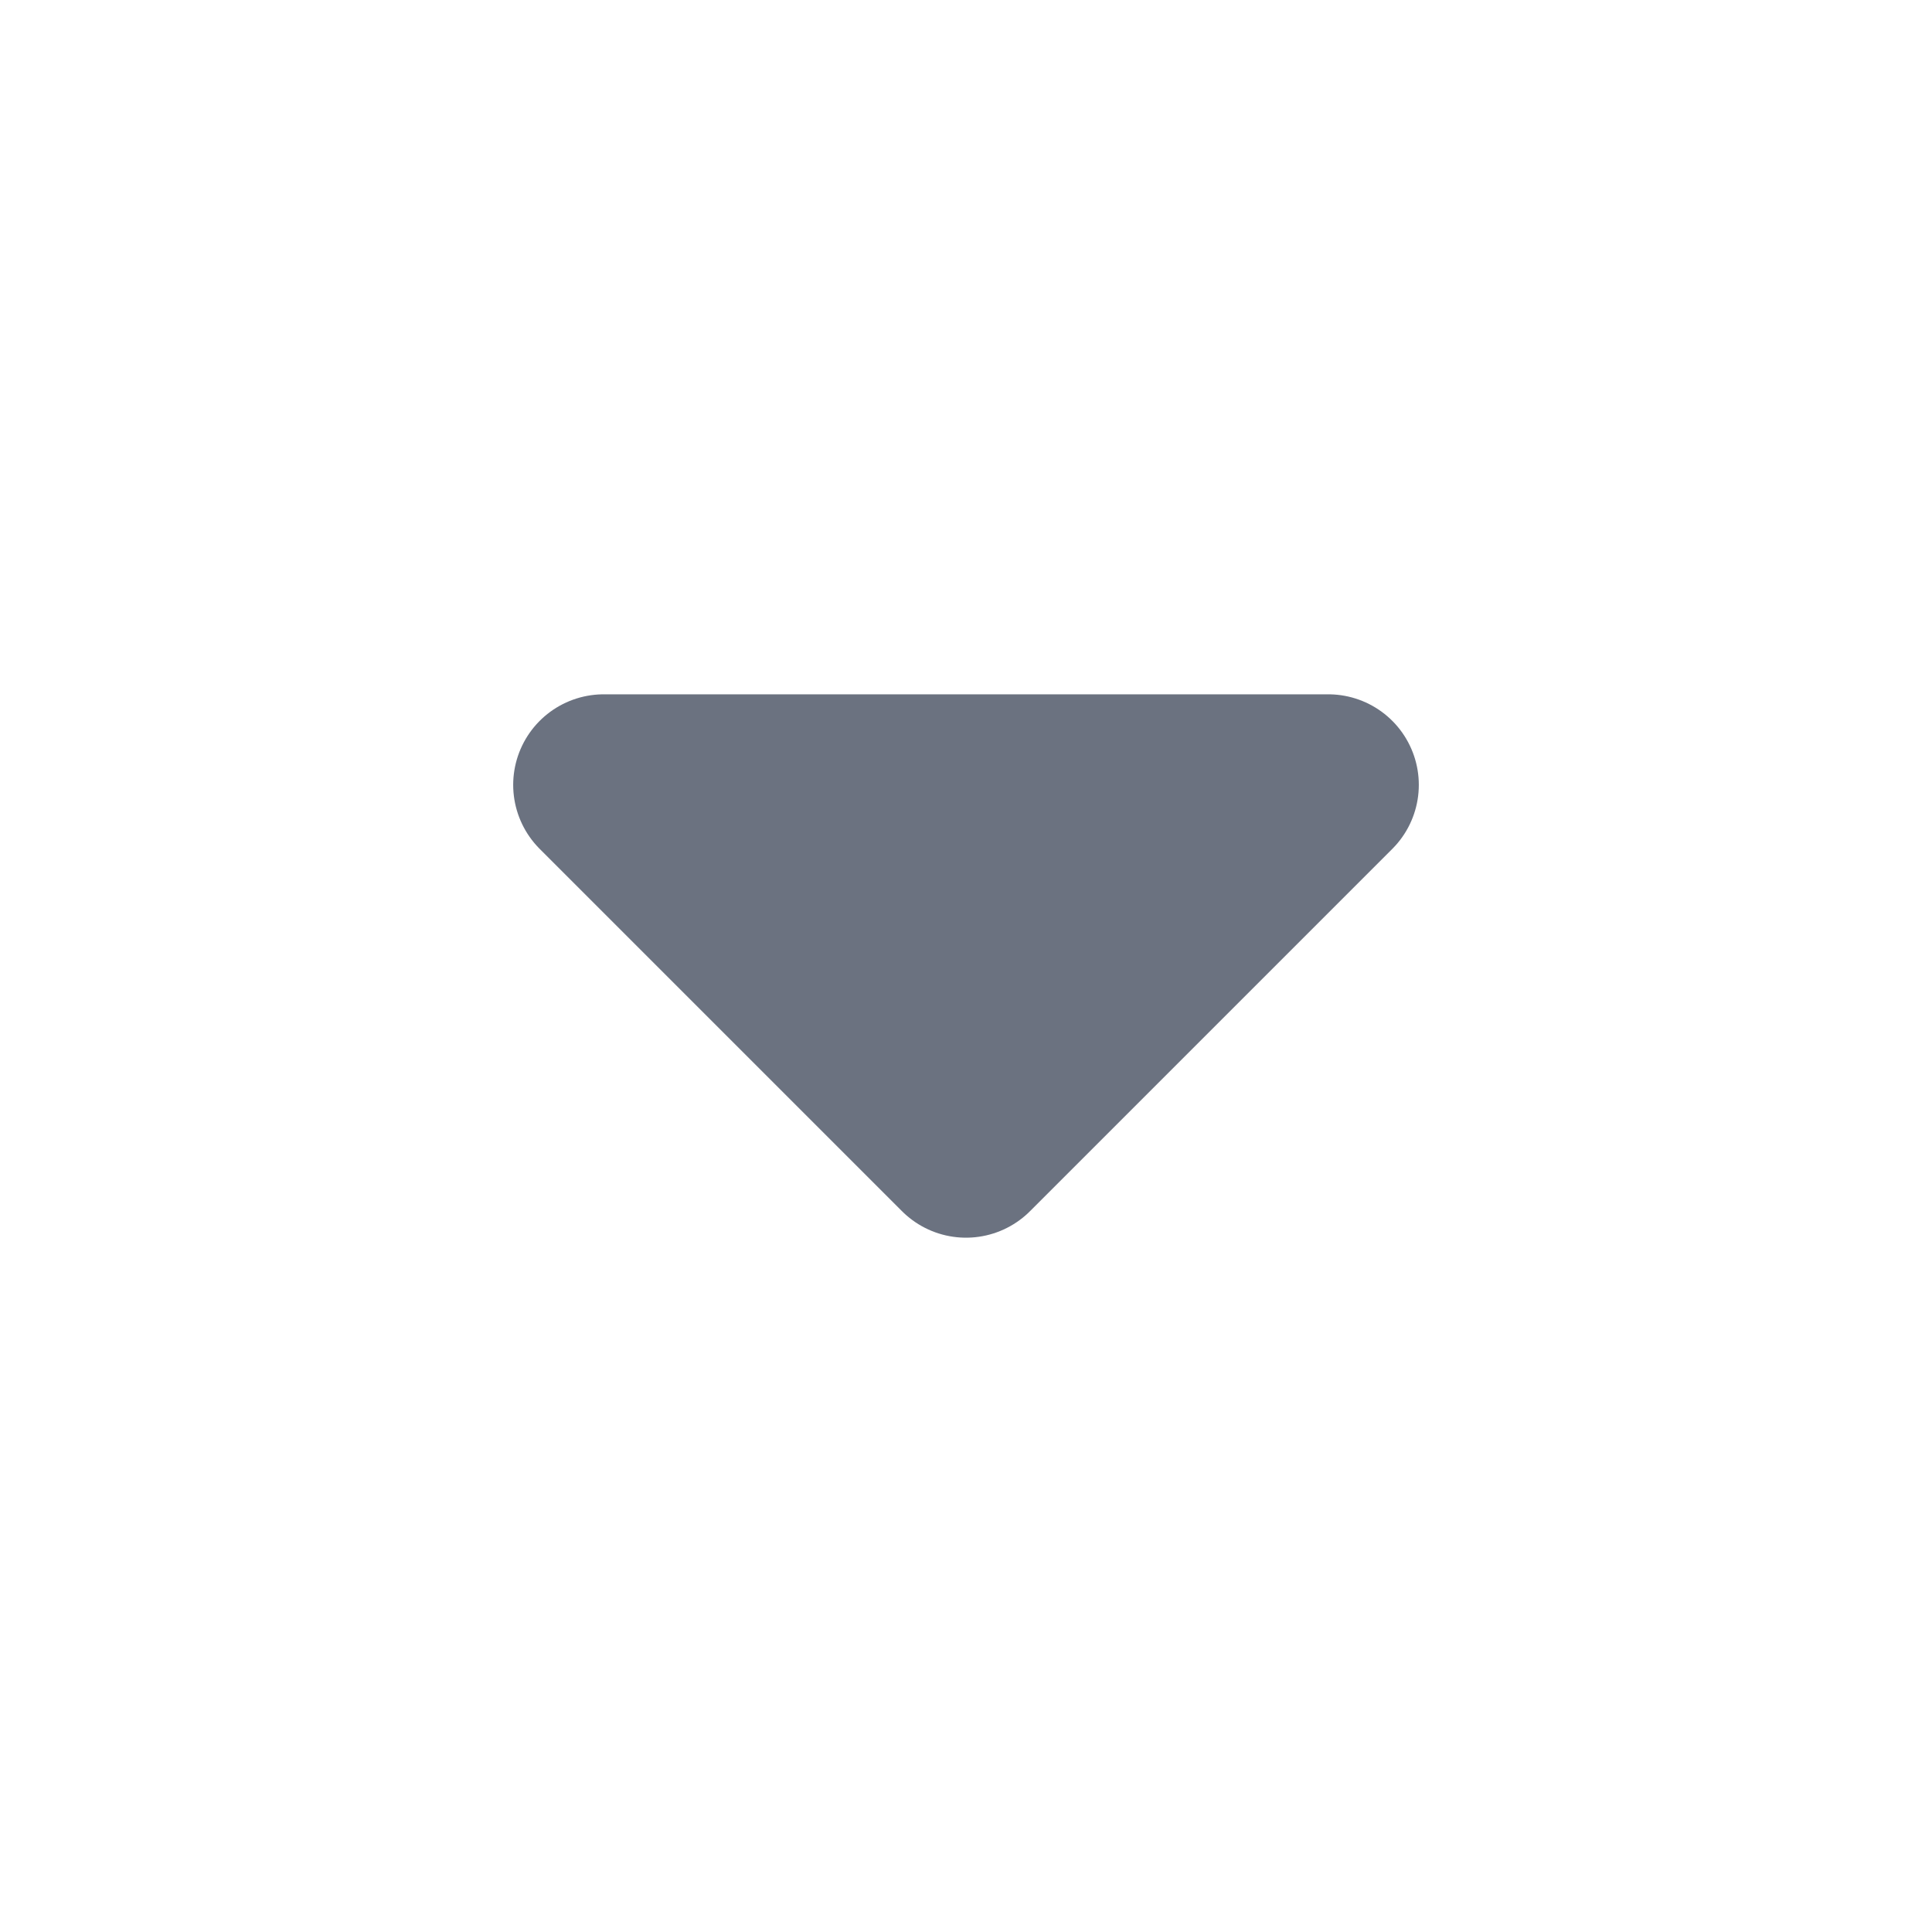
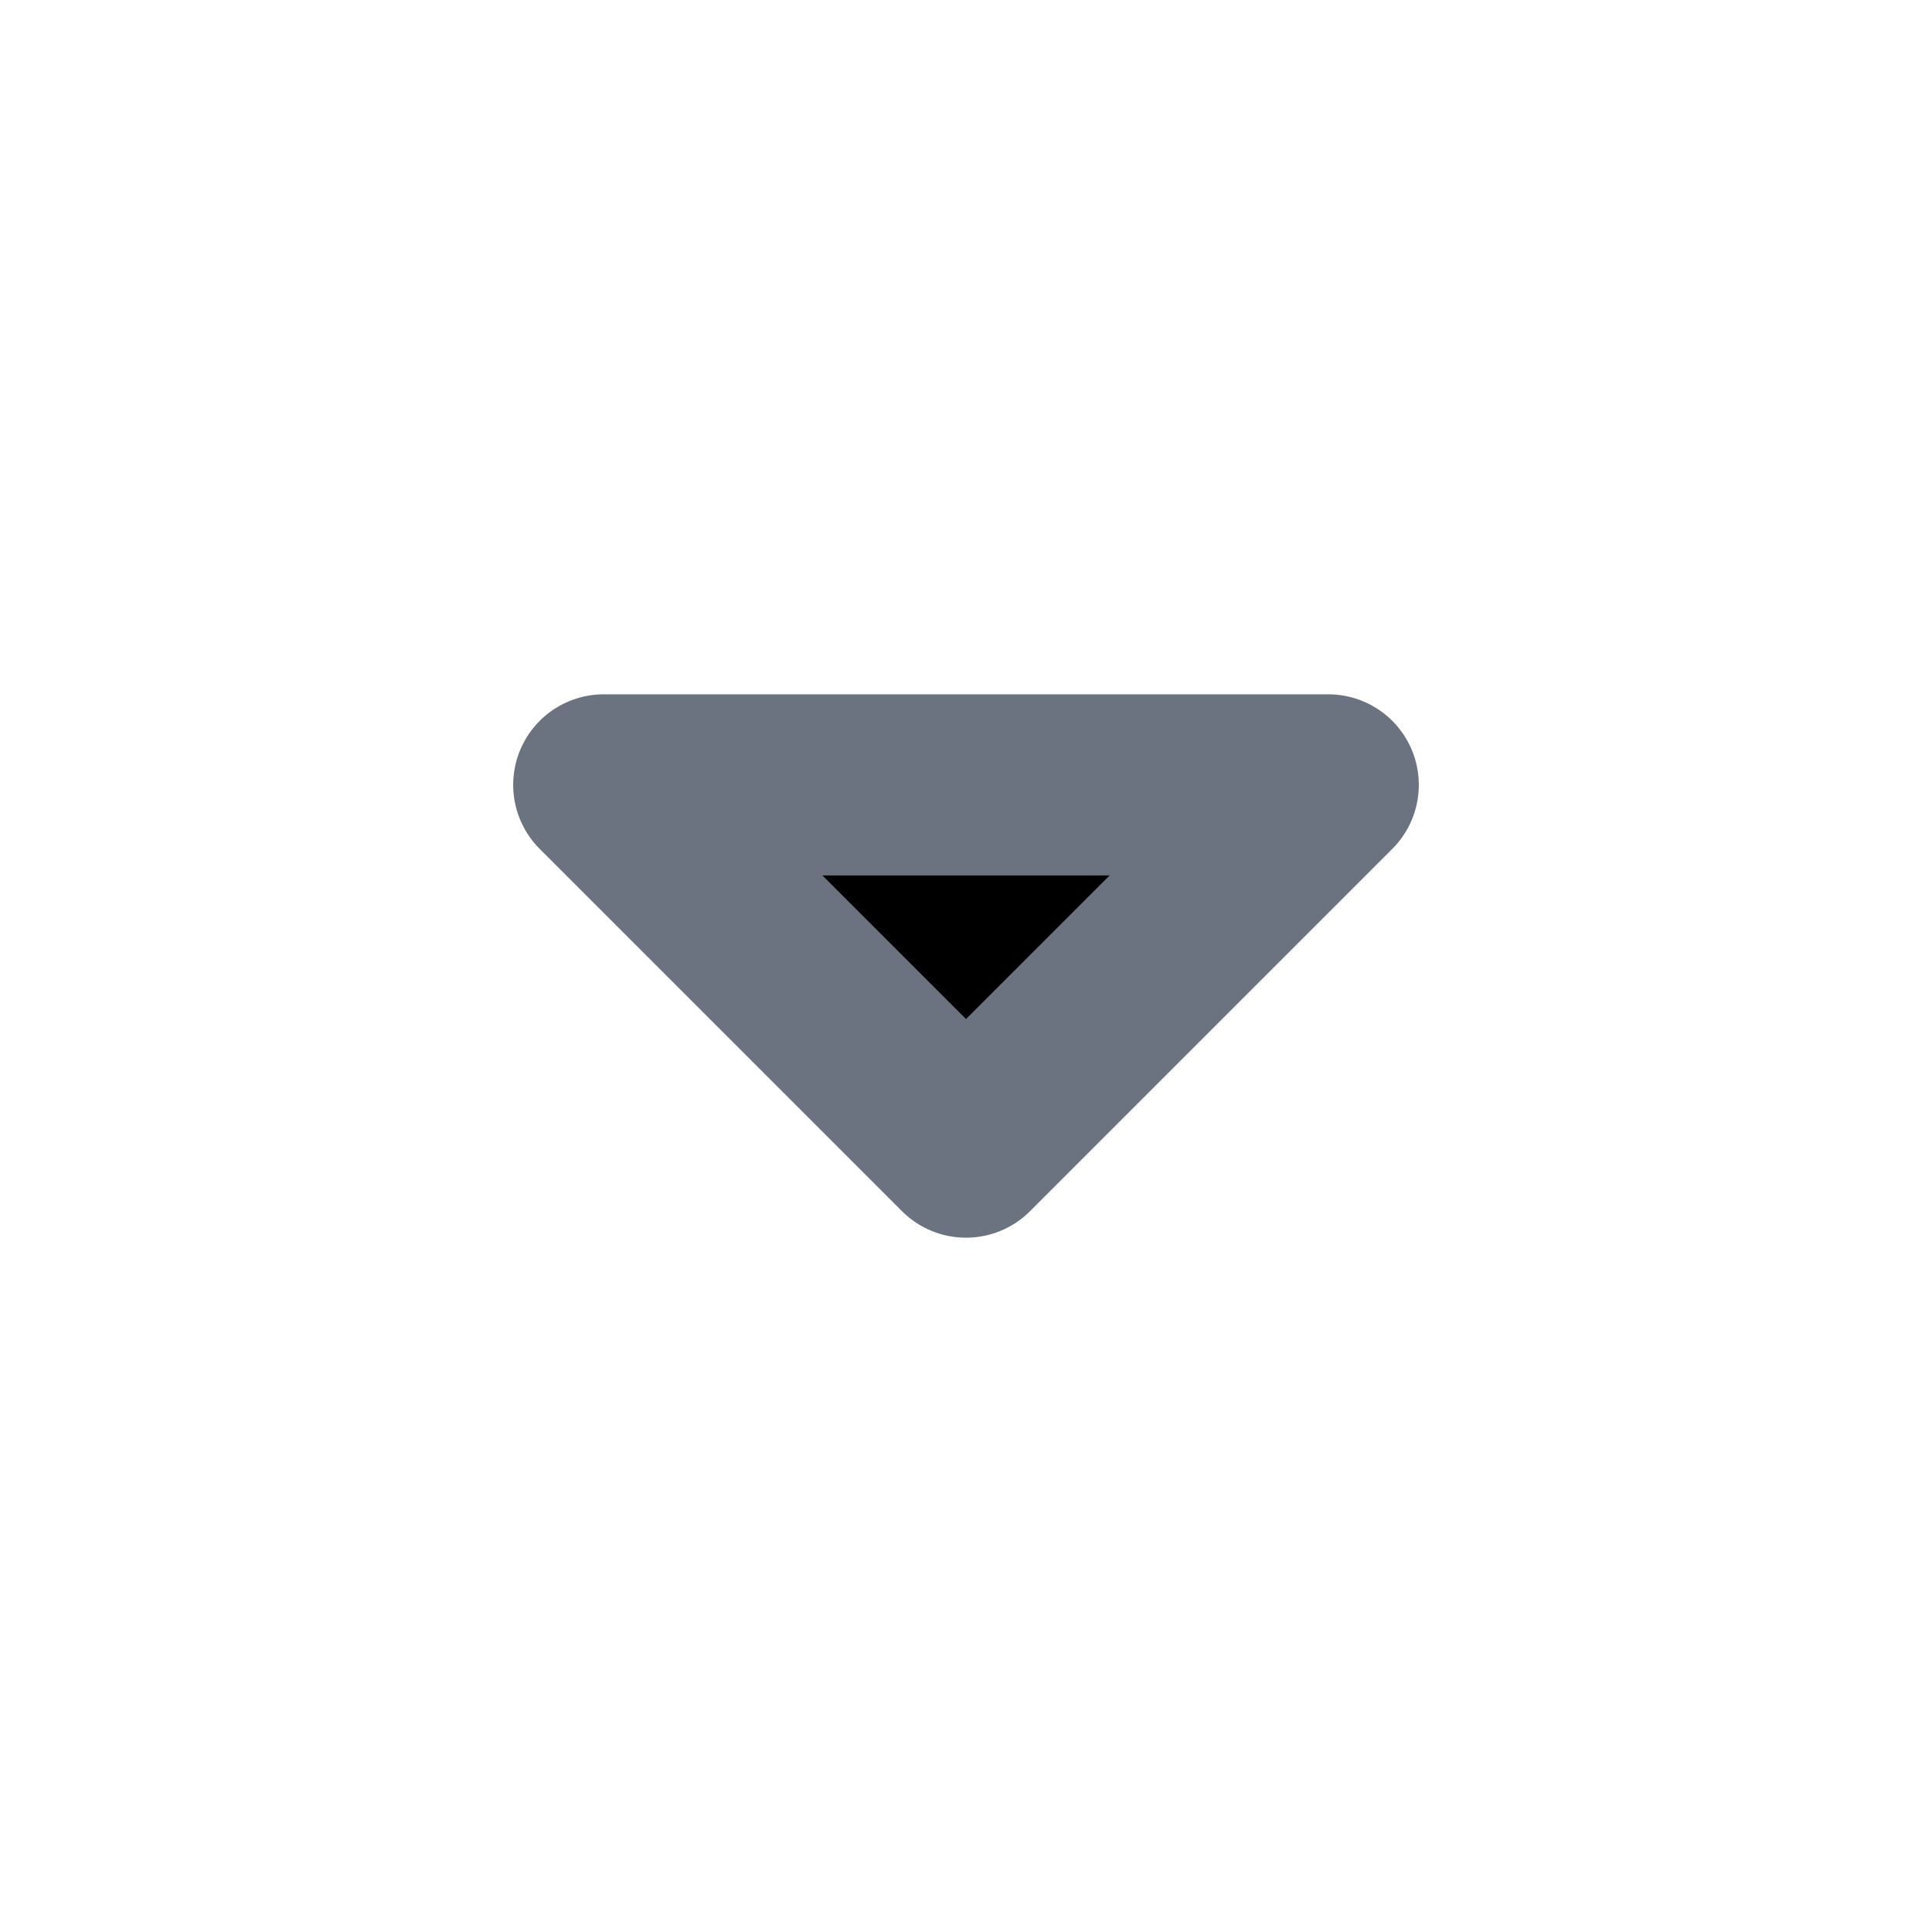
- <svg xmlns="http://www.w3.org/2000/svg" width="16" height="16" viewBox="0 0 16 16" fill="none">
-   <path d="M5 6.5L8 9.5L11 6.5" fill="#6B7280" />
+ <svg xmlns="http://www.w3.org/2000/svg" width="16" height="16" viewBox="0 0 16 16">
+   <path d="M5 6.5L8 9.5L11 6.5" />
  <path d="M5 6.5L8 9.5L11 6.5H5Z" stroke="#6B7280" stroke-width="1.5" stroke-linecap="round" stroke-linejoin="round" />
</svg>
